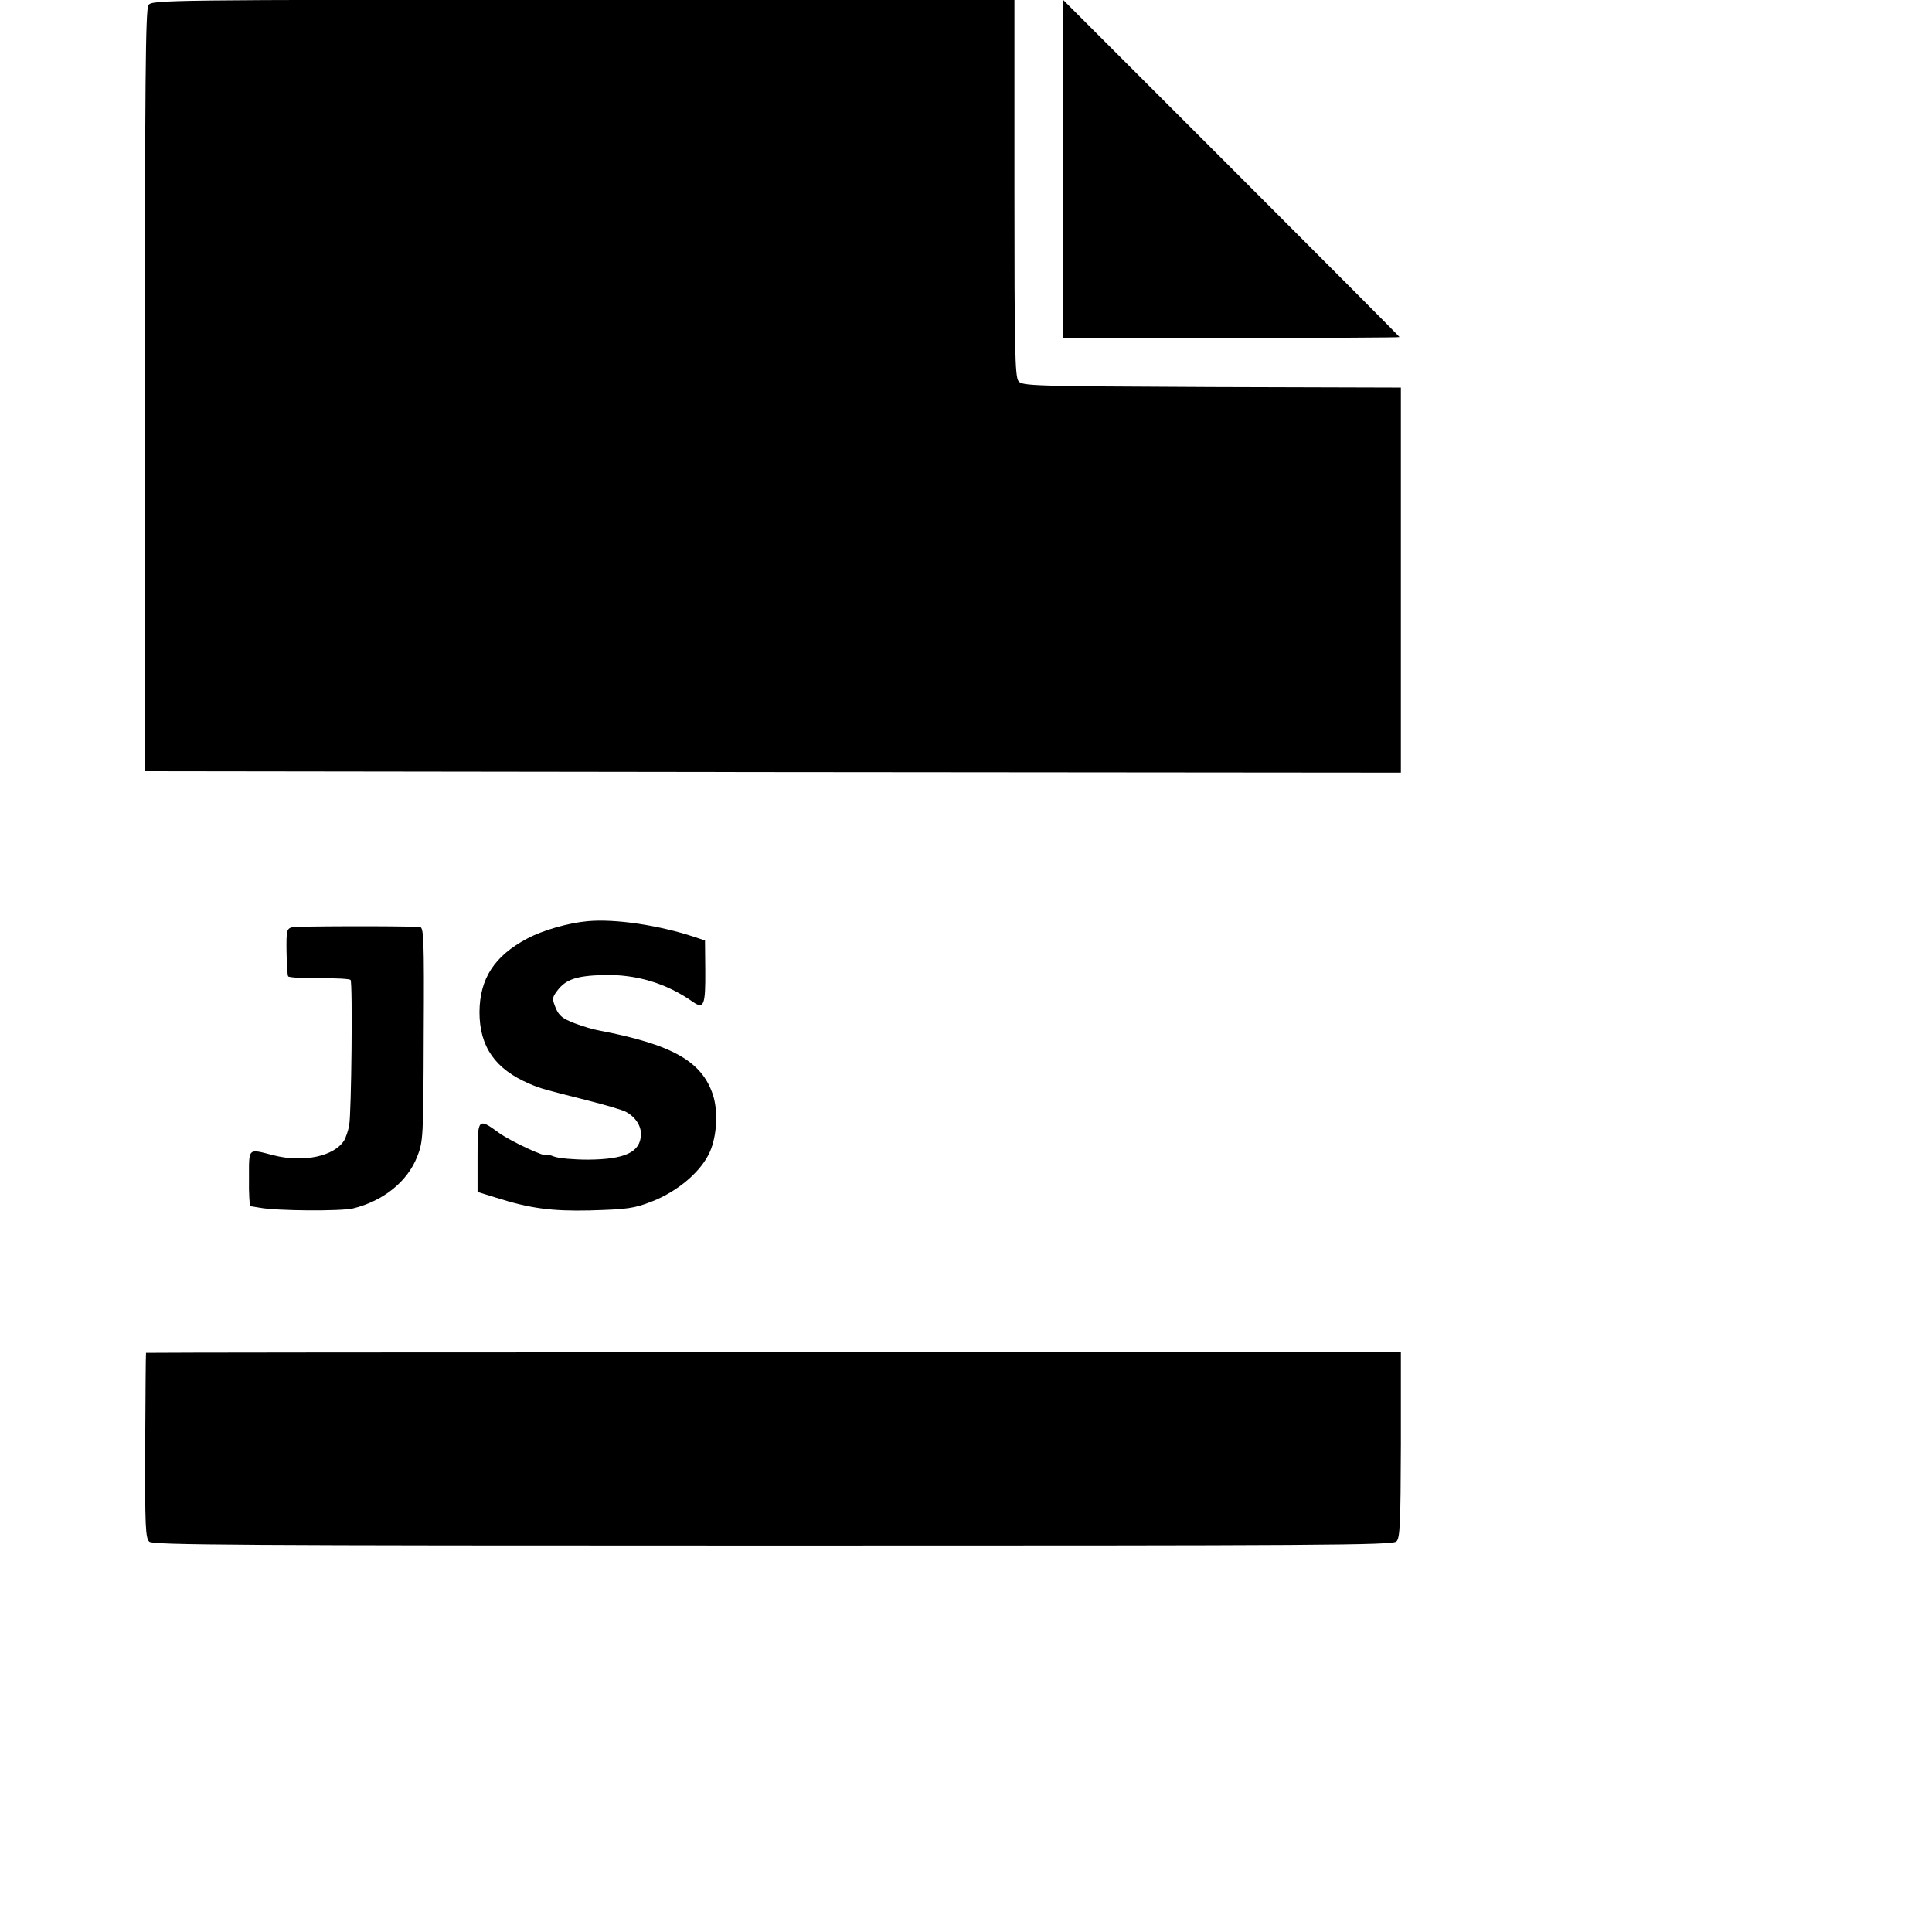
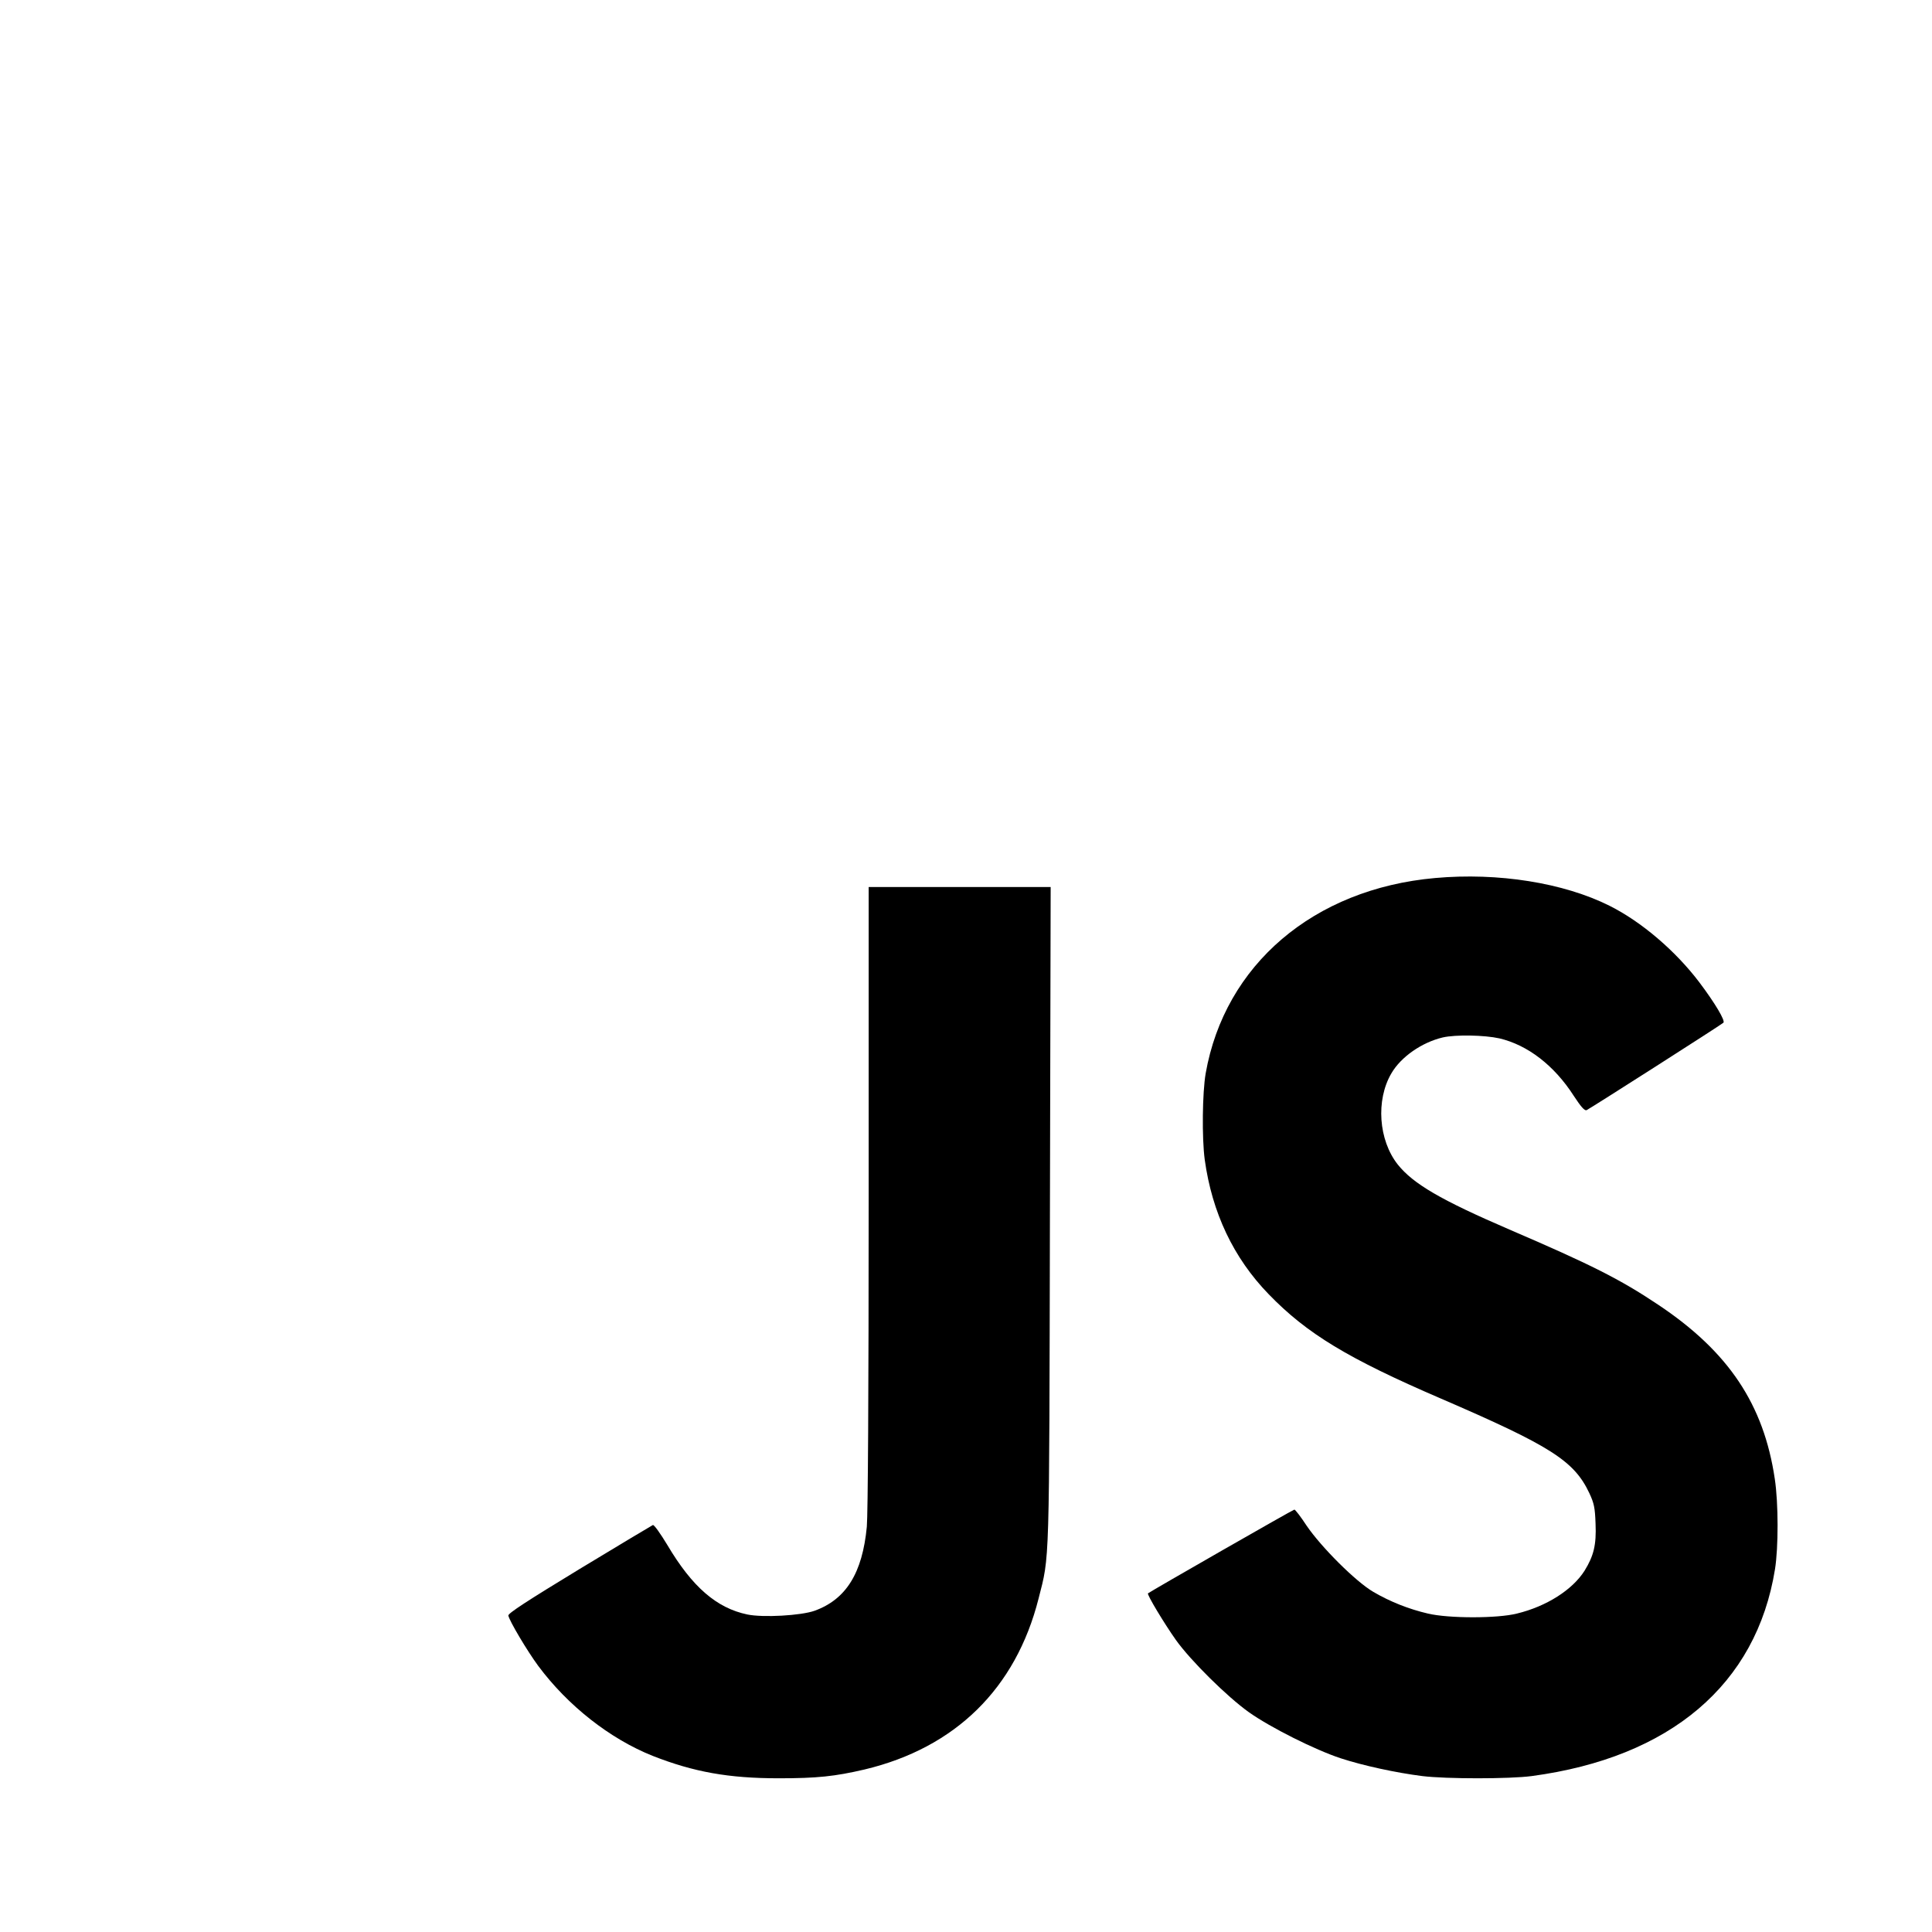
- <svg xmlns="http://www.w3.org/2000/svg" version="1.0" width="16pt" height="16pt" viewBox="0 0 16 16" preserveAspectRatio="xMidYMid meet">
-   <g transform="translate(0,16) scale(0.002286,-0.002286)" fill="#000000" stroke="none">
-     <path d="M538 6981 c-11 -15 -13 -278 -13 -1397 l0 -1379 2275 -3 2275 -2 0 697 0 698 -685 2 c-648 3 -686 4 -700 21 -13 16 -15 108 -15 700 l0 682 -1562 0 c-1514 0 -1562 -1 -1575 -19z" />
-     <path d="M3850 6388 l0 -613 610 0 c336 0 610 1 610 3 0 2 -274 277 -610 613 l-610 610 0 -613z" />
-     <path d="M2130 3662 c-70 -6 -164 -33 -220 -63 -119 -63 -172 -145 -173 -266 0 -126 57 -207 181 -260 42 -18 51 -20 213 -61 63 -16 124 -34 135 -40 35 -18 57 -51 56 -83 -2 -64 -57 -90 -192 -91 -52 0 -107 5 -122 11 -16 6 -28 9 -28 6 0 -11 -127 48 -171 79 -78 57 -79 55 -79 -89 l0 -124 68 -21 c123 -39 201 -49 337 -46 138 4 162 7 228 33 94 37 178 109 209 180 25 57 30 146 11 205 -40 123 -148 183 -413 234 -19 3 -59 15 -88 26 -44 17 -57 27 -69 56 -13 32 -13 37 5 61 31 42 69 55 168 58 119 3 229 -30 325 -98 39 -27 45 -11 44 115 l-1 108 -39 13 c-127 42 -285 66 -385 57z" />
-     <path d="M1059 3640 c-20 -5 -22 -11 -21 -88 1 -45 3 -86 6 -90 2 -4 53 -7 113 -7 59 1 110 -2 113 -6 8 -11 3 -484 -5 -526 -3 -19 -12 -44 -18 -55 -36 -58 -148 -82 -257 -54 -93 24 -88 29 -88 -84 -1 -55 2 -100 6 -101 4 0 18 -3 32 -5 63 -12 294 -13 338 -3 111 27 198 98 233 187 22 55 23 70 24 445 2 347 0 387 -14 388 -80 4 -445 3 -462 -1z" />
-     <path d="M529 2098 c-1 -2 -2 -153 -3 -336 -1 -294 1 -335 15 -348 14 -12 315 -14 2259 -14 1991 0 2246 1 2259 15 13 13 15 65 16 350 l0 335 -2272 0 c-1250 0 -2274 -1 -2274 -2z" />
+ <svg xmlns="http://www.w3.org/2000/svg" version="1.0" width="1052pt" height="1052pt" viewBox="0 0 1052 1052" preserveAspectRatio="xMidYMid meet">
+   <g transform="translate(0,1052) scale(0.1,-0.1)" fill="#000000" stroke="none">
+     <path d="M7814 5739 c-661 -59 -1145 -472 -1249 -1064 -18 -105 -21 -351 -5 -470 40 -288 156 -534 348 -732 208 -215 431 -350 937 -568 598 -258 726 -339 809 -515 26 -56 31 -79 34 -167 5 -115 -10 -175 -60 -256 -66 -104 -207 -194 -368 -233 -106 -27 -372 -27 -485 0 -103 24 -205 64 -297 118 -96 56 -283 243 -363 360 -32 49 -62 88 -67 88 -7 0 -780 -443 -797 -456 -7 -6 89 -165 152 -254 80 -112 278 -308 397 -393 117 -83 360 -205 500 -251 122 -40 302 -79 445 -97 130 -16 474 -16 595 0 755 101 1224 499 1325 1126 19 118 19 360 -1 492 -60 406 -252 693 -634 948 -209 140 -369 220 -811 410 -374 161 -524 249 -608 354 -105 133 -120 351 -35 496 52 90 166 169 280 196 70 16 227 13 308 -5 154 -36 299 -147 406 -314 38 -58 58 -81 69 -77 15 6 729 462 745 476 12 10 -45 106 -130 219 -130 172 -316 331 -490 418 -250 125 -606 182 -950 151z" />
+     <path d="M4730 4003 c0 -1072 -4 -1727 -10 -1796 -24 -253 -113 -396 -285 -458 -74 -26 -280 -38 -366 -20 -167 35 -300 150 -435 378 -38 63 -73 112 -79 109 -5 -2 -185 -110 -400 -240 -286 -174 -389 -241 -387 -253 6 -30 103 -193 162 -273 162 -218 391 -398 624 -491 224 -88 414 -122 686 -122 209 0 305 10 468 48 494 118 823 441 947 930 61 240 58 143 62 2093 l4 1782 -495 0 -496 0 0 -1687z" />
  </g>
</svg>
